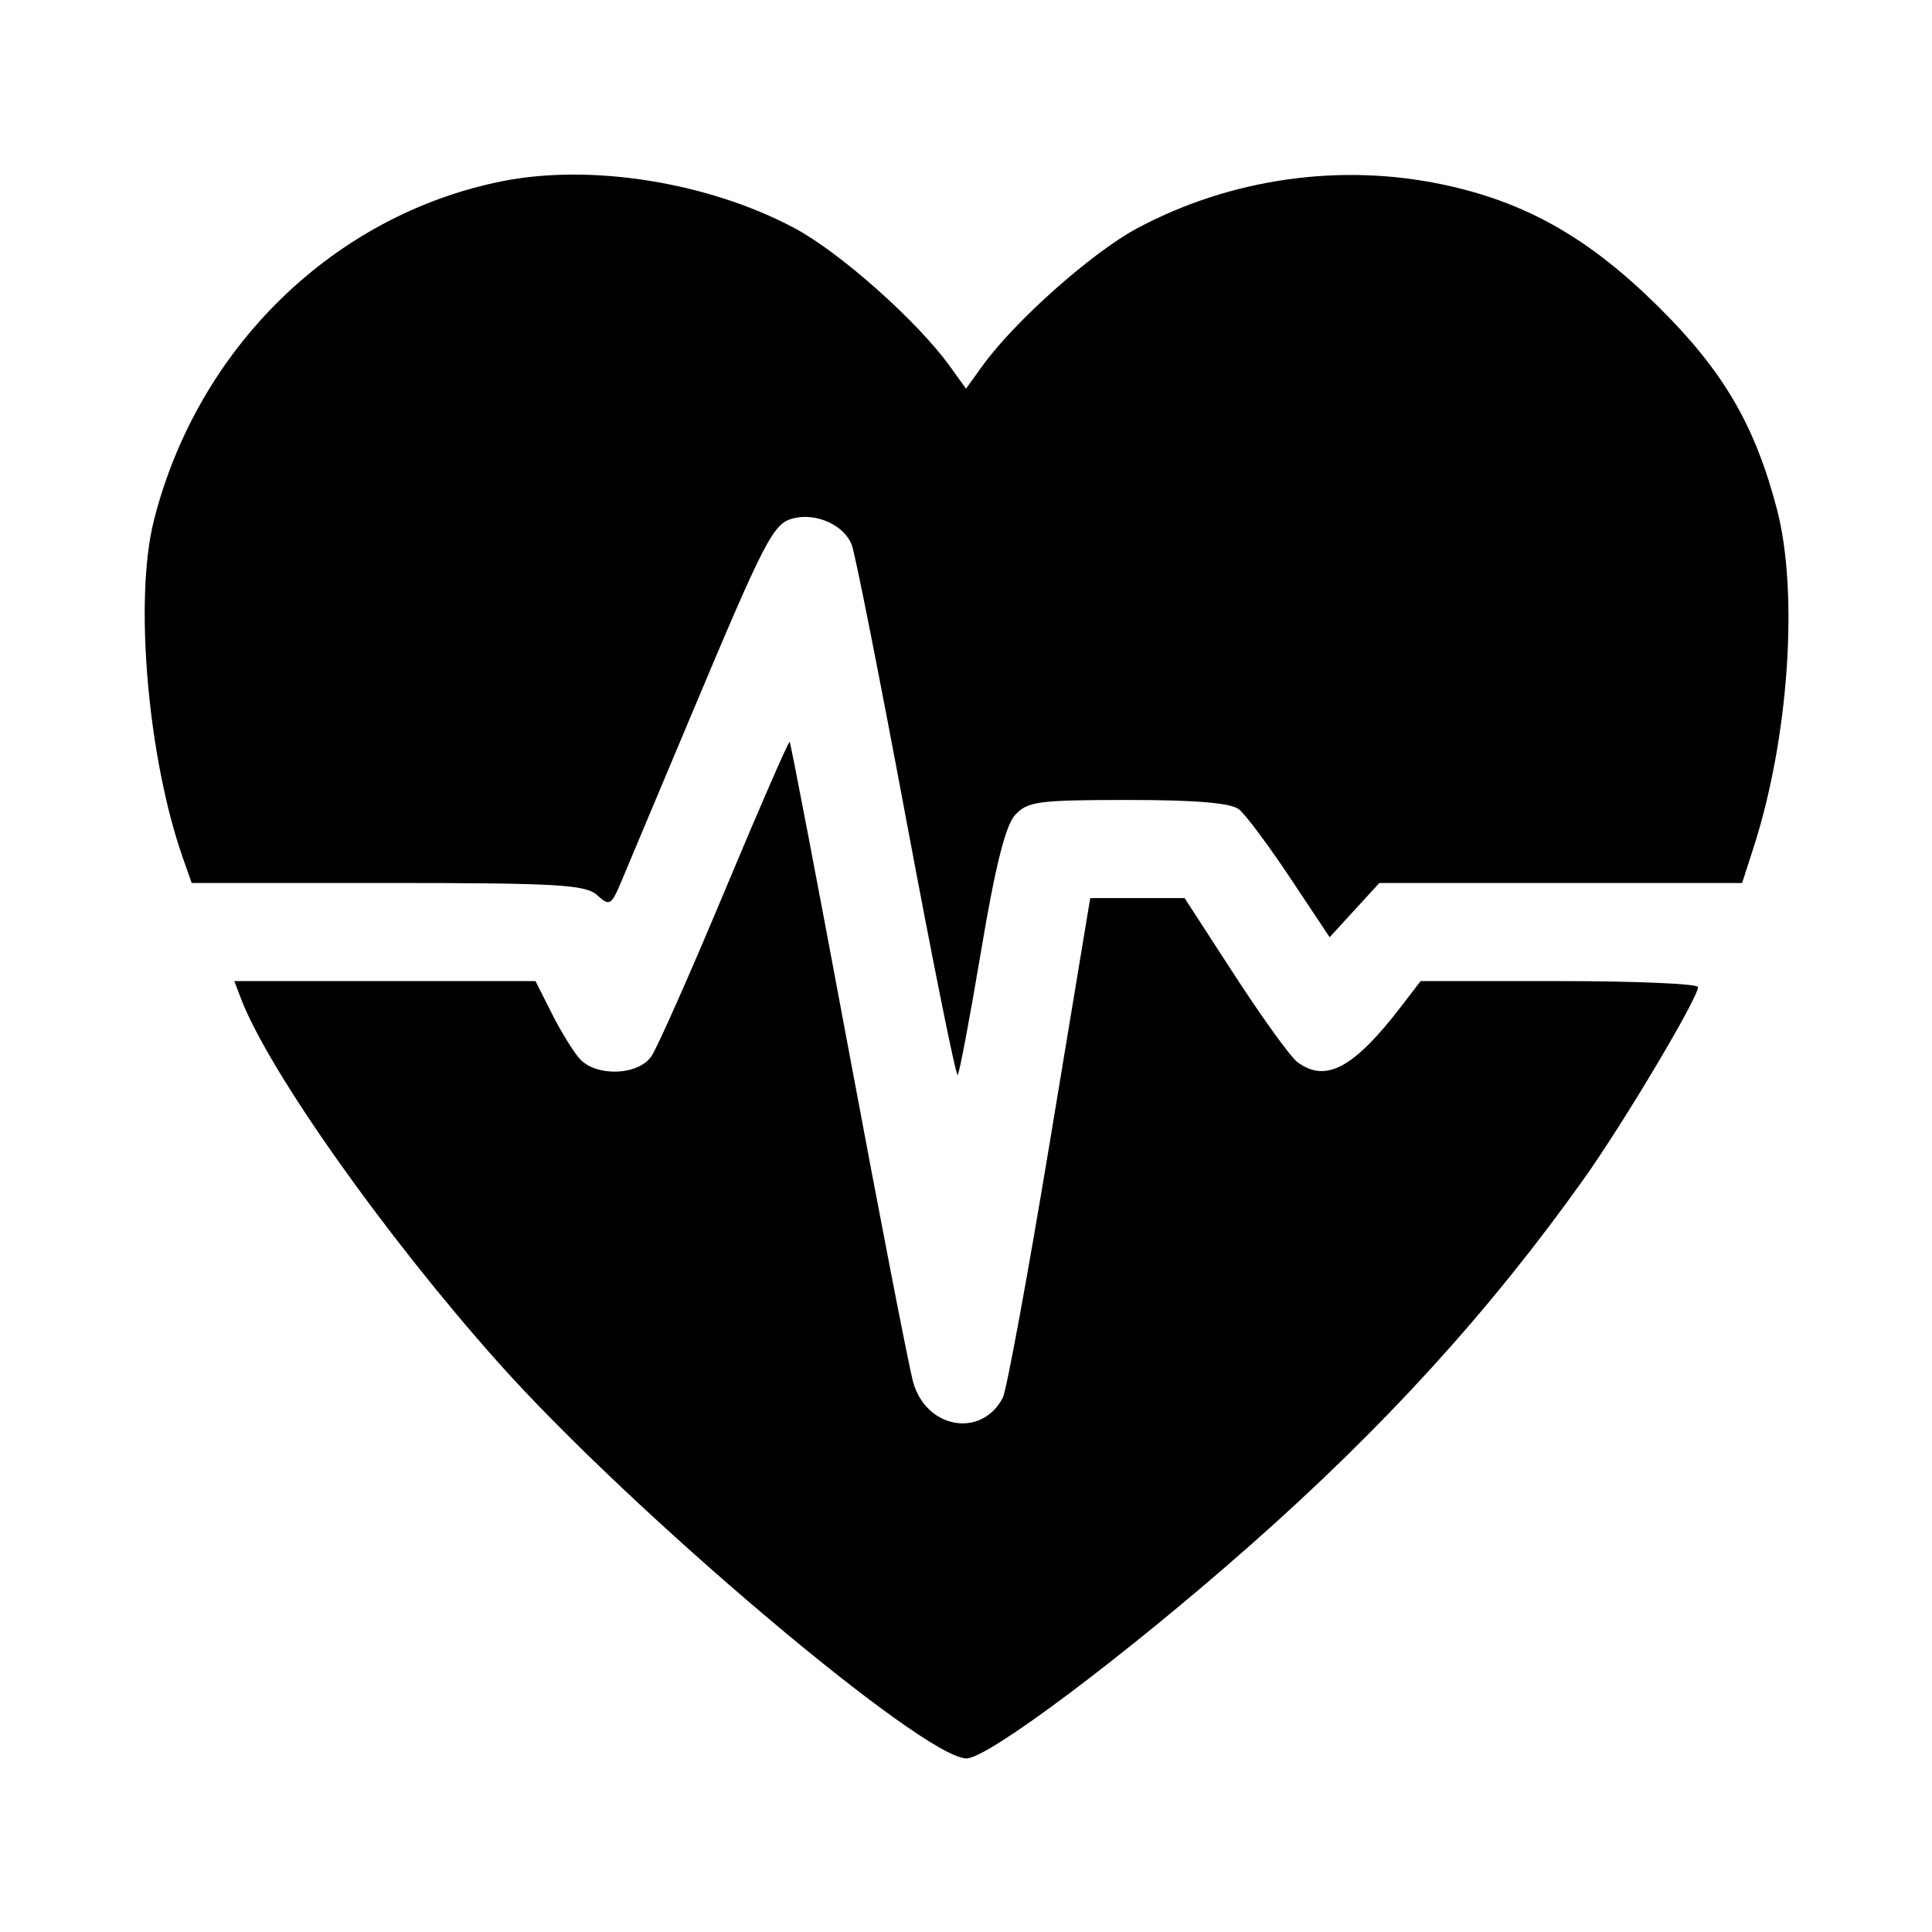
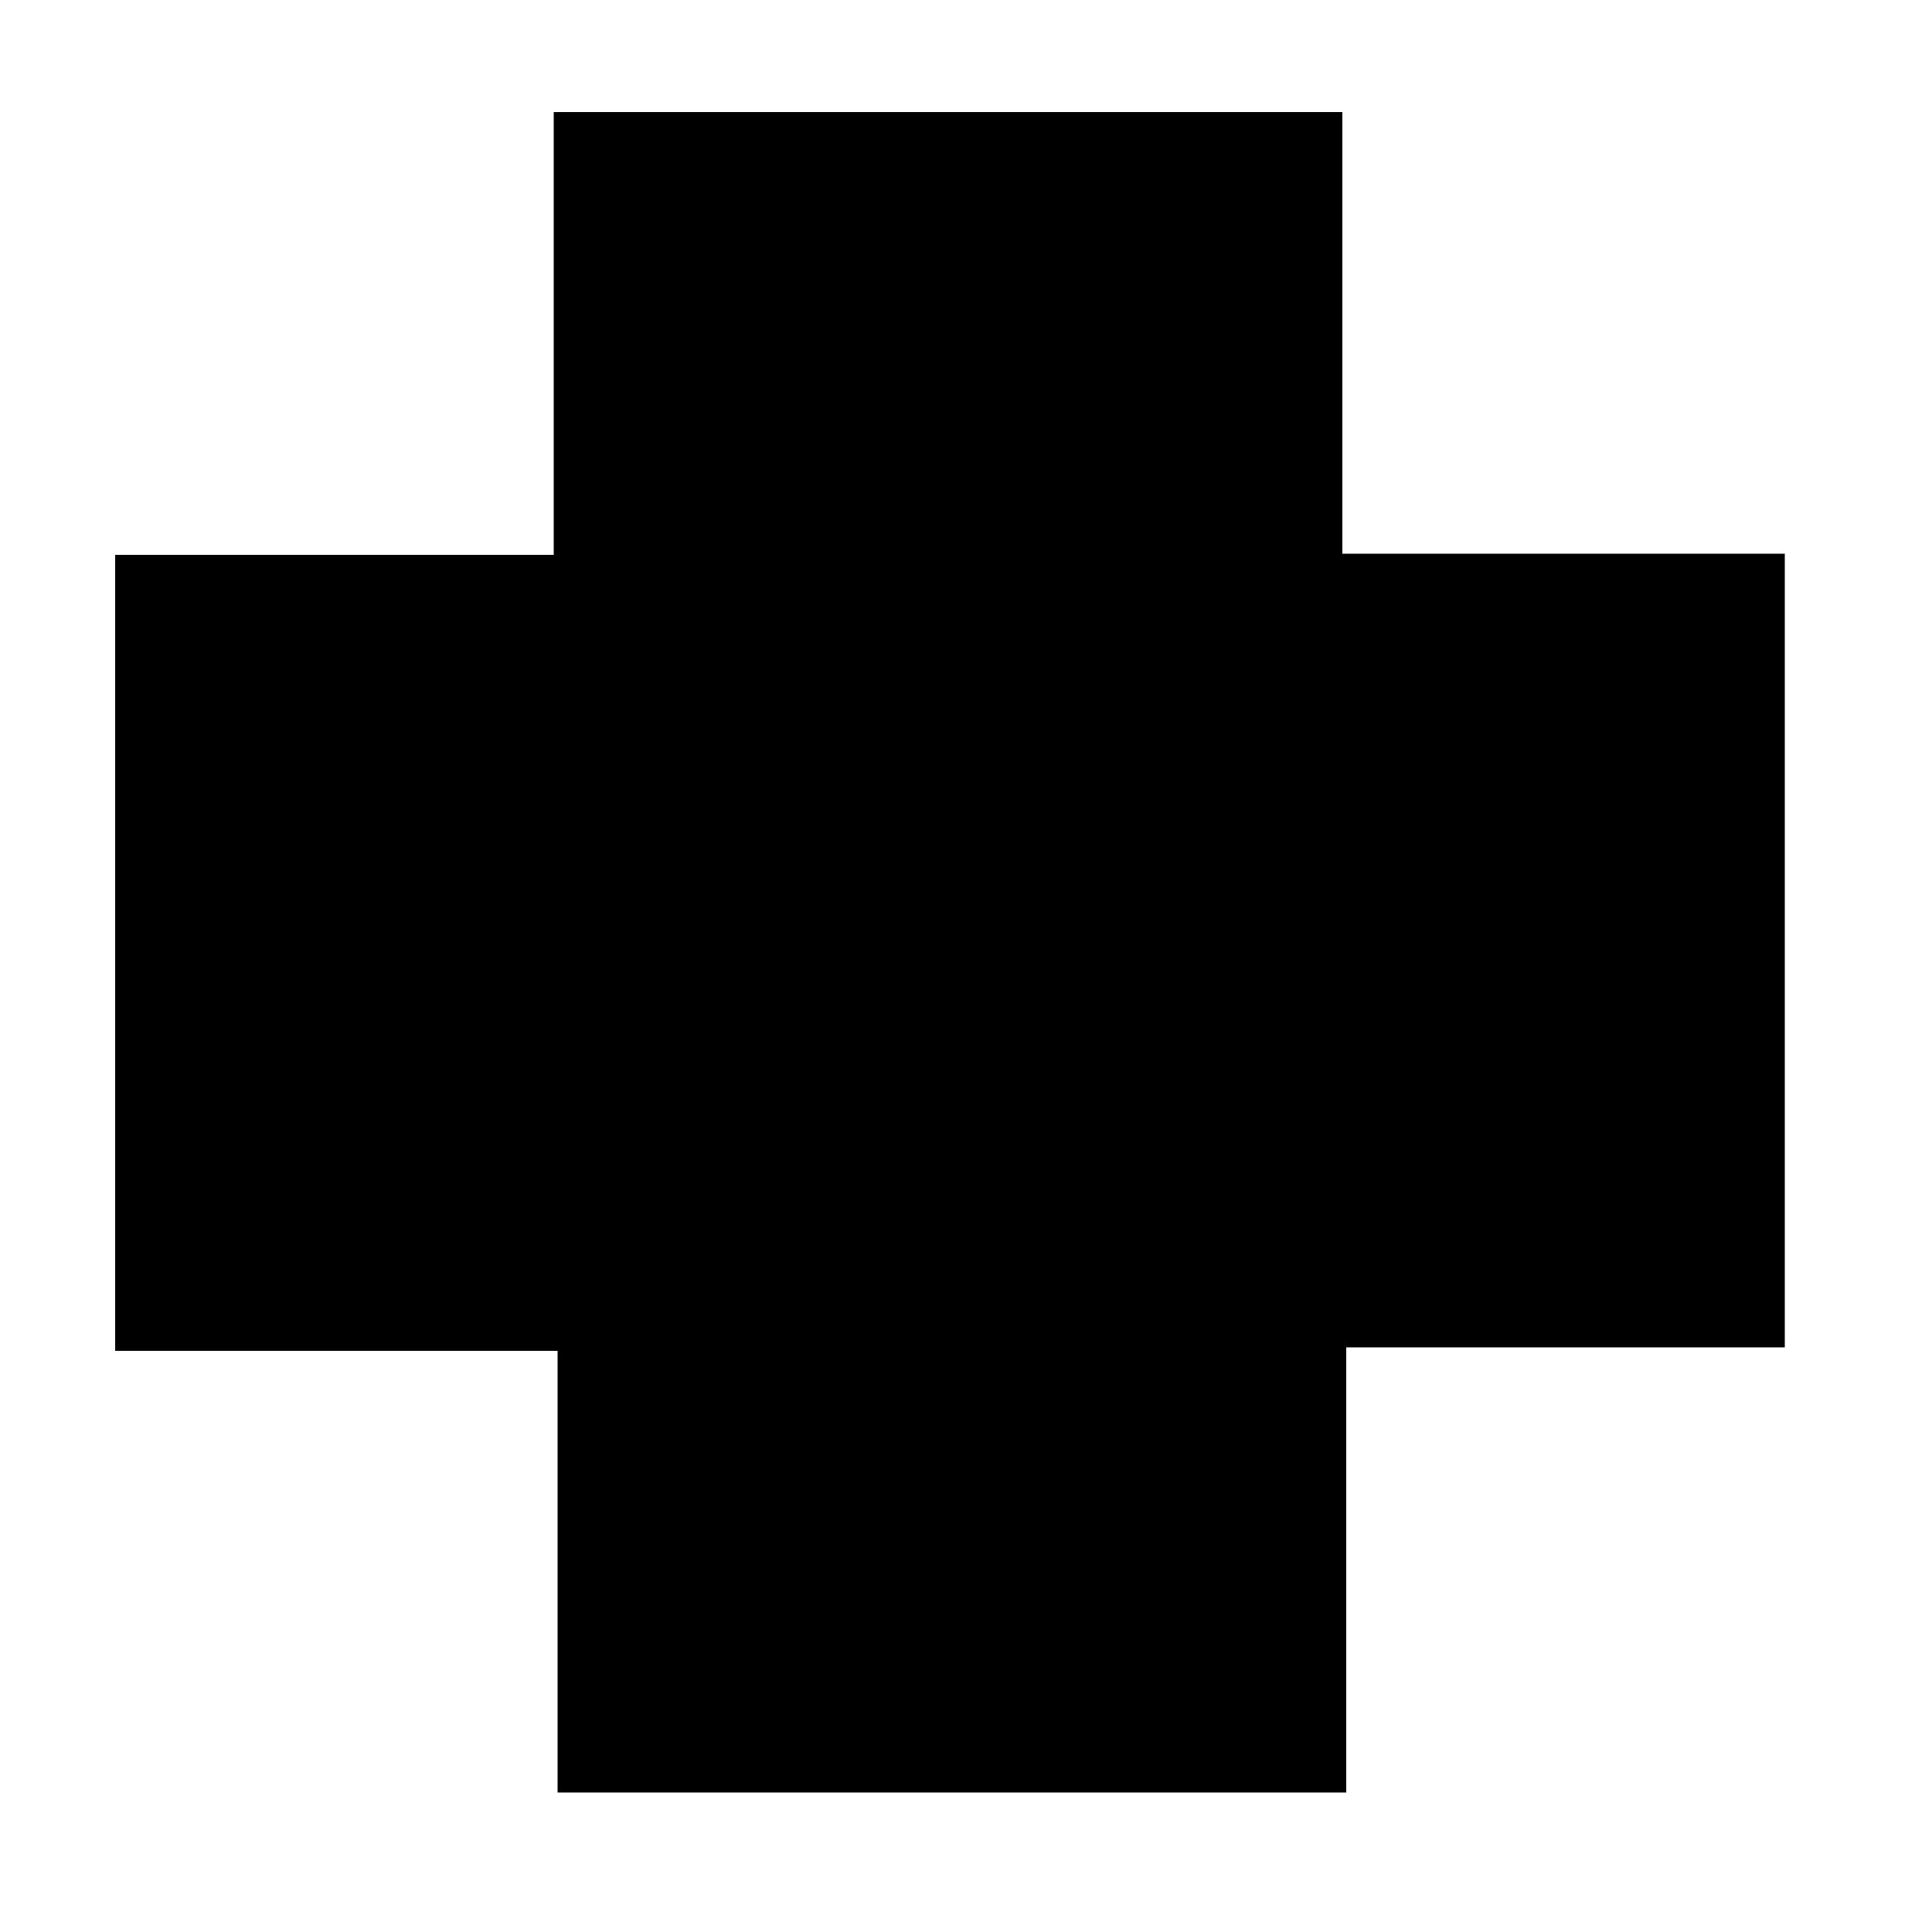
- <svg xmlns="http://www.w3.org/2000/svg" width="256" height="256" viewBox="0 0 256 256" version="1.1">
-   <path d="M 66.500 24.022 C 44.194 28.499, 26.161 46.086, 20.381 69 C 17.757 79.403, 19.585 100.520, 24.255 113.750 L 25.402 117 51.372 117 C 73.800 117, 77.584 117.219, 79.115 118.604 C 80.767 120.099, 80.982 119.981, 82.307 116.854 C 83.088 115.009, 87.221 105.175, 91.490 95 C 101.350 71.500, 102.445 69.378, 105.062 68.694 C 108.143 67.888, 111.897 69.589, 112.873 72.232 C 113.334 73.479, 116.583 89.880, 120.094 108.678 C 123.605 127.475, 126.667 142.667, 126.897 142.436 C 127.128 142.205, 128.523 134.816, 129.998 126.015 C 131.873 114.818, 133.223 109.411, 134.494 108.007 C 136.137 106.192, 137.566 106, 149.464 106 C 158.486 106, 163.109 106.393, 164.183 107.250 C 165.044 107.938, 168.097 112.030, 170.967 116.343 L 176.187 124.187 179.478 120.593 L 182.770 117 206.805 117 L 230.839 117 232.371 112.250 C 237.014 97.849, 238.347 78.593, 235.467 67.533 C 232.537 56.287, 228.313 49.088, 219.603 40.500 C 210.436 31.462, 202.139 26.773, 191.217 24.458 C 177.600 21.572, 163.085 23.640, 150.728 30.225 C 144.708 33.433, 134.450 42.549, 130.162 48.500 L 128 51.500 125.838 48.500 C 121.550 42.549, 111.292 33.433, 105.272 30.225 C 93.846 24.136, 78.313 21.651, 66.500 24.022 M 96.045 118.013 C 91.458 128.992, 87.071 138.881, 86.296 139.988 C 84.506 142.543, 78.922 142.697, 76.771 140.250 C 75.925 139.287, 74.271 136.588, 73.096 134.250 L 70.959 130 51.004 130 L 31.050 130 31.923 132.296 C 35.556 141.852, 50.981 163.676, 66.019 180.537 C 83.689 200.349, 122.310 233, 128.074 233 C 130.923 233, 149.154 219.315, 165.490 204.912 C 183.358 189.160, 197.373 173.777, 209.887 156.182 C 215.169 148.755, 225 132.239, 225 130.792 C 225 130.356, 216.728 130, 206.619 130 L 188.237 130 185.747 133.250 C 179.383 141.555, 175.638 143.563, 171.866 140.693 C 170.968 140.009, 167.247 134.848, 163.597 129.225 L 156.962 119 150.712 119 L 144.461 119 139.122 151.250 C 136.185 168.988, 133.371 184.277, 132.868 185.227 C 130.024 190.601, 122.721 189.311, 120.995 183.130 C 120.438 181.134, 116.586 161.287, 112.434 139.027 C 108.283 116.767, 104.774 98.440, 104.635 98.302 C 104.497 98.163, 100.631 107.033, 96.045 118.013" stroke="none" fill-rule="evenodd" />
+ <svg xmlns="http://www.w3.org/2000/svg" version="1.1" viewBox="0 0 500 500">
+   <g>
+     <g id="Layer_1">
+       <path d="M29.8,143.6h113.5V29h204.1v114.3h114.5v205.4h-113.5v115.2h-204.1v-114.3H29.8v-205.9Z" />
+     </g>
+   </g>
</svg>
